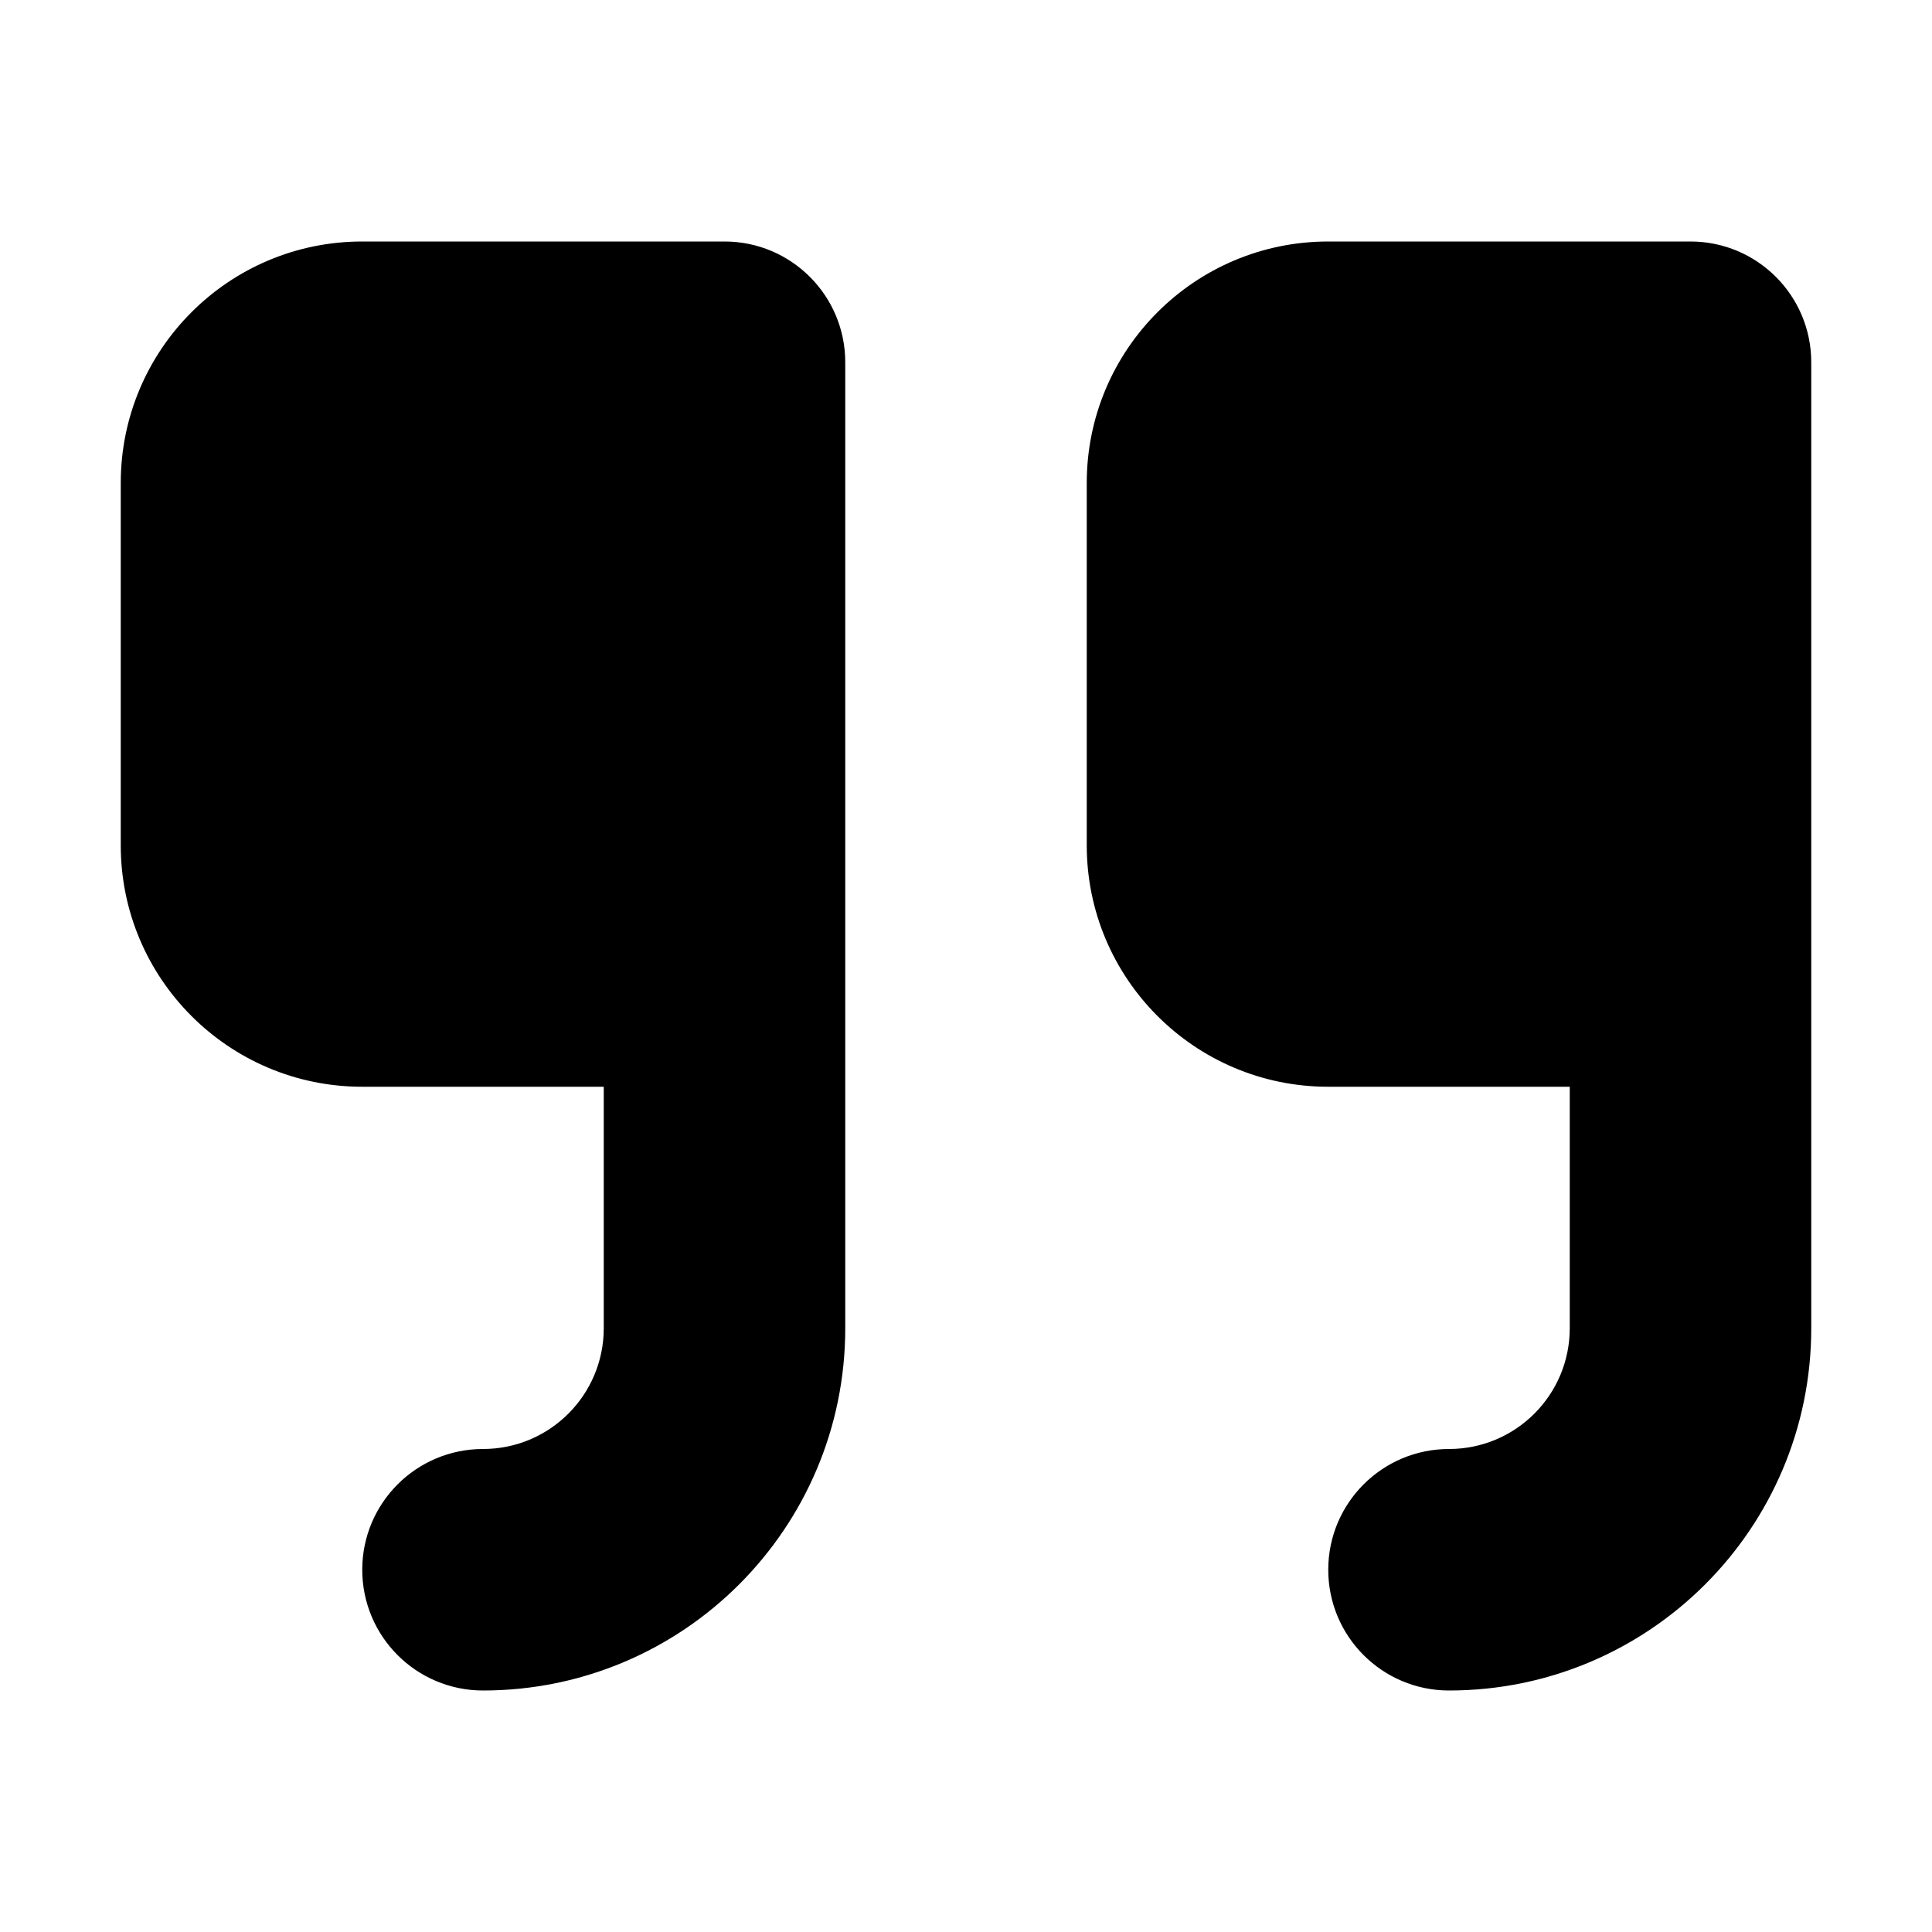
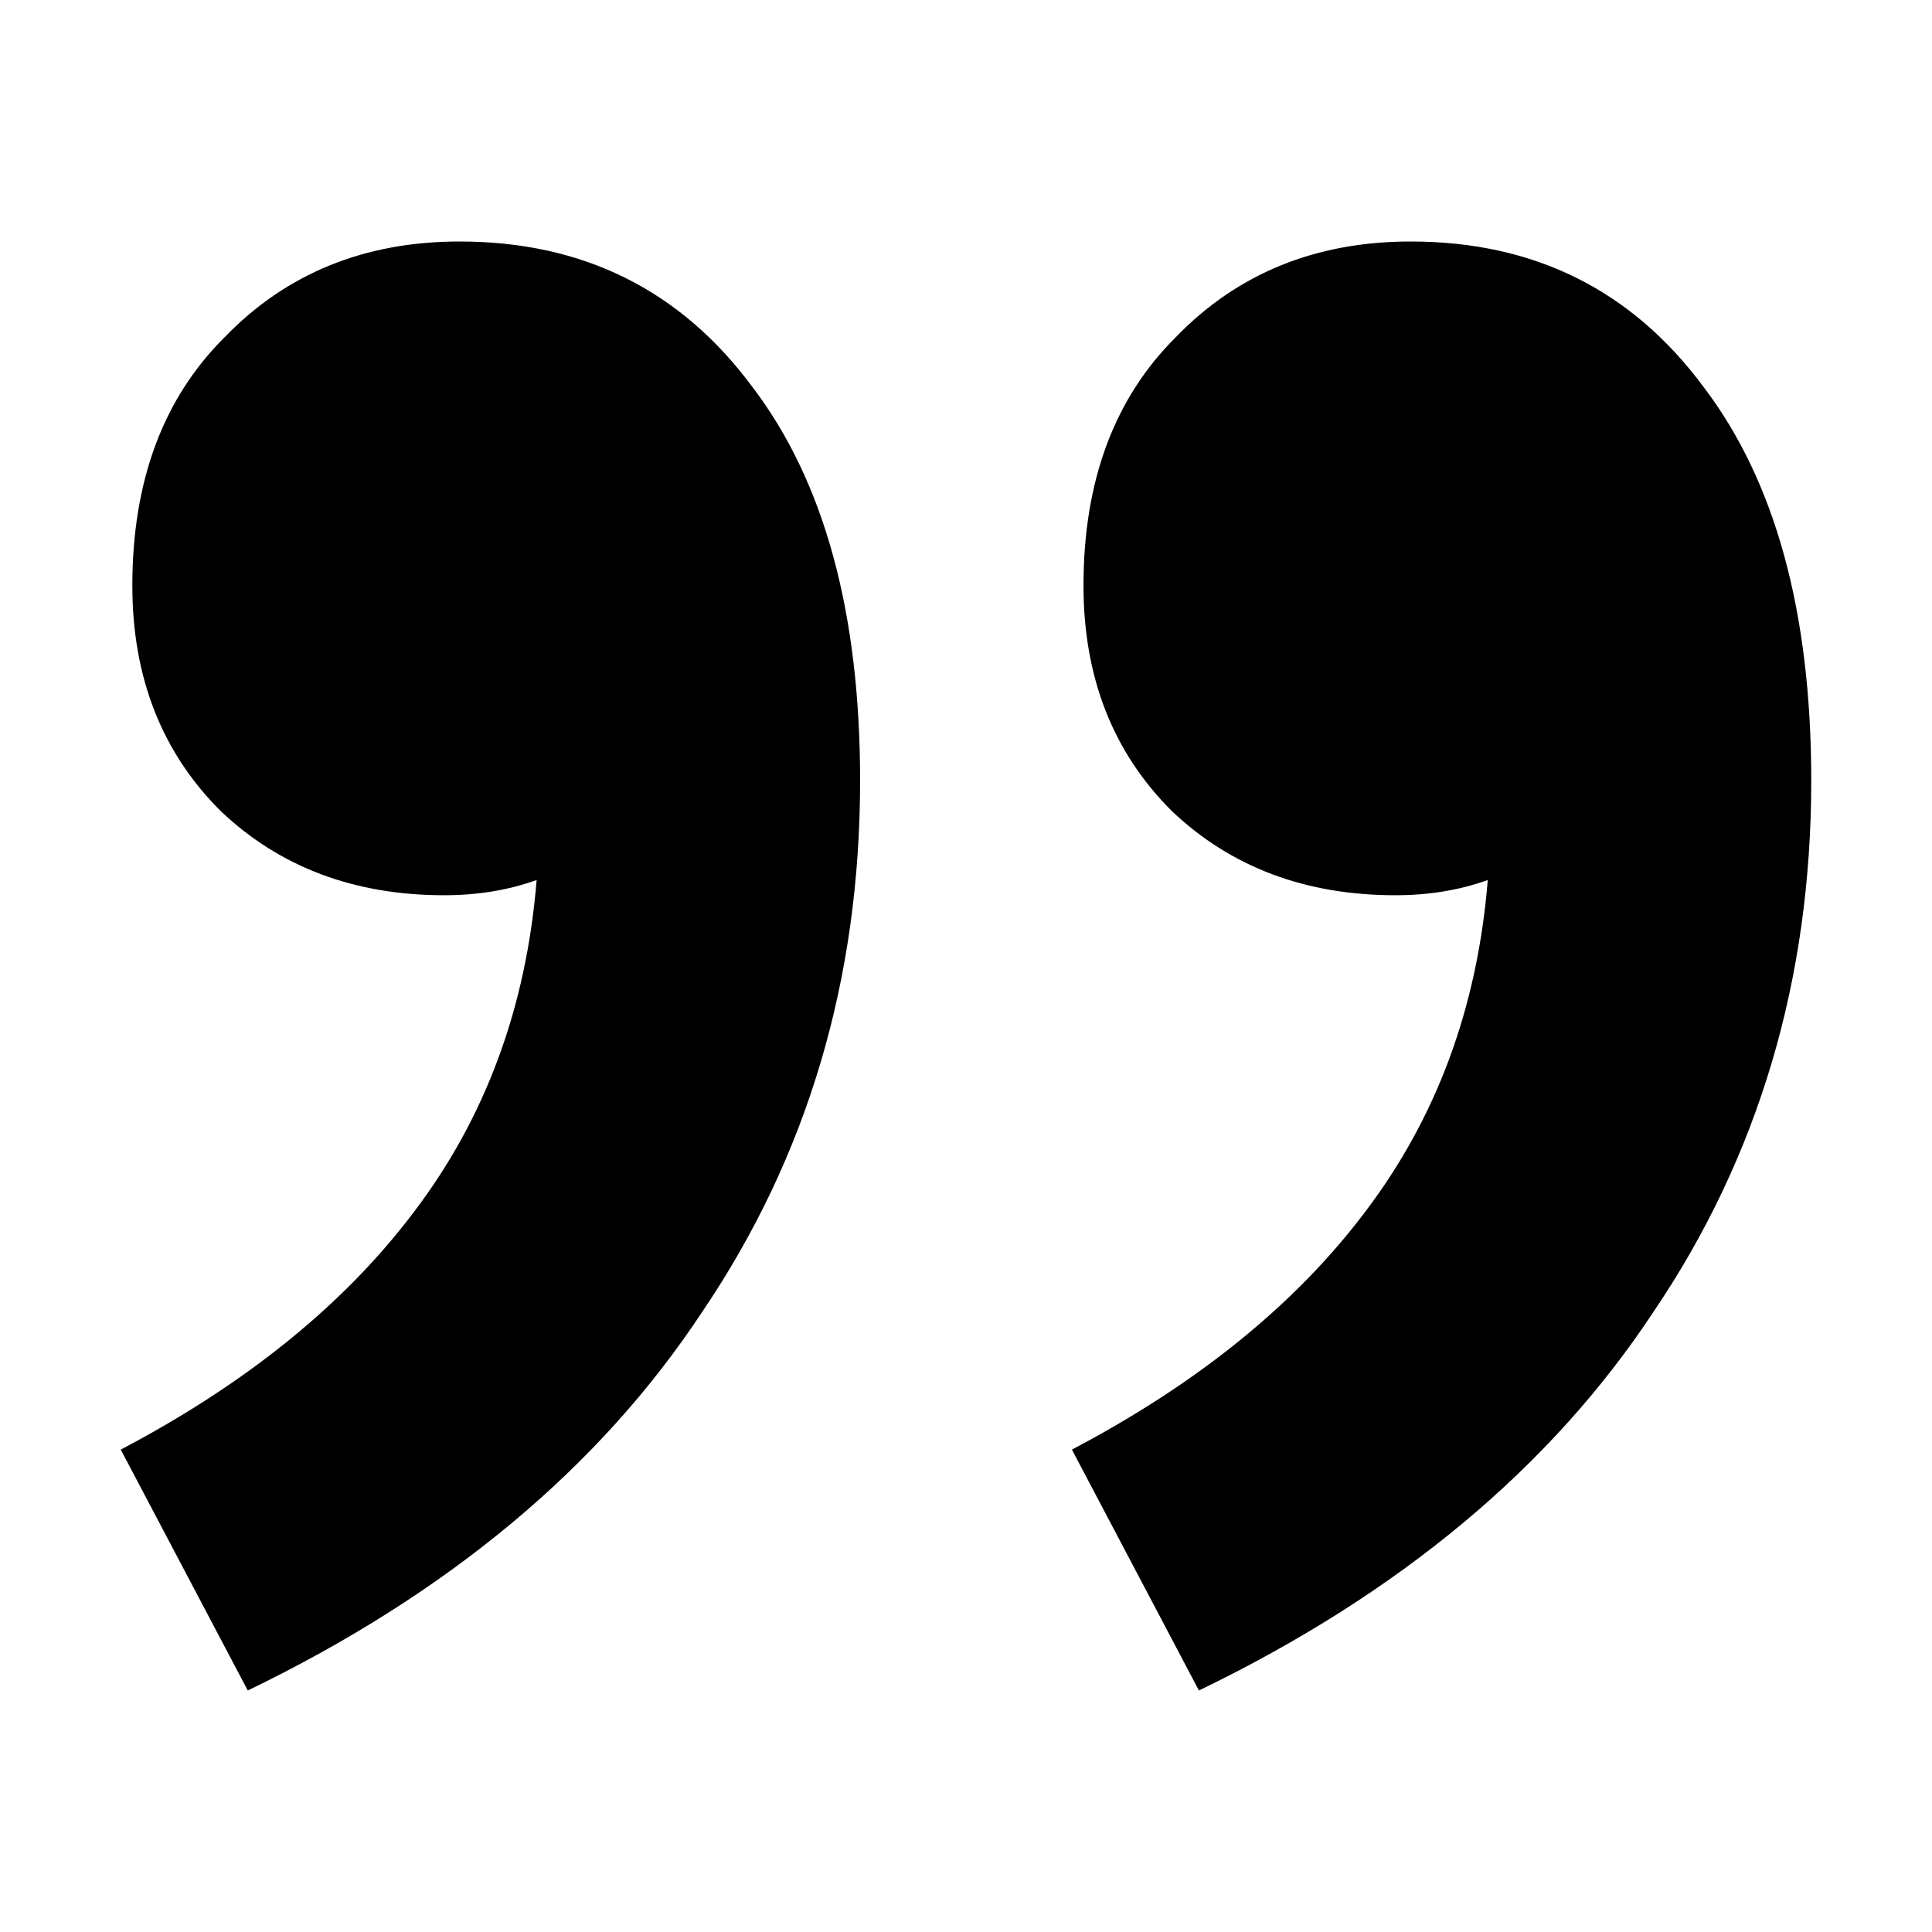
<svg xmlns="http://www.w3.org/2000/svg" width="16" height="16" viewBox="0 0 16 16">
-   <path d="M15 3v8a3 3 0 0 1-3 3 1 1 0 0 1 0-2 1 1 0 0 0 1-1V9h-2a2 2 0 0 1-2-2V4a2 2 0 0 1 2-2h3a1 1 0 0 1 1 1zM7 3v8a3 3 0 0 1-3 3 1 1 0 0 1 0-2 1 1 0 0 0 1-1V9H3a2 2 0 0 1-2-2V4a2 2 0 0 1 2-2h3a1 1 0 0 1 1 1z" id="a" />
+   <path fill="#000000" d="M1,12.005 C2.042,11.457 2.85,10.802 3.424,10.042 C4.019,9.261 4.359,8.343 4.444,7.288 C4.21,7.372 3.955,7.414 3.679,7.414 C2.935,7.414 2.318,7.182 1.829,6.718 C1.34,6.232 1.096,5.609 1.096,4.85 C1.096,3.984 1.351,3.298 1.861,2.792 C2.371,2.264 3.02,2 3.806,2 C4.827,2 5.635,2.401 6.23,3.203 C6.825,3.984 7.123,5.071 7.123,6.464 C7.123,8.111 6.687,9.578 5.815,10.865 C4.965,12.153 3.711,13.198 2.052,14 L1,12.005 Z M8.877,12.005 C9.919,11.457 10.727,10.802 11.301,10.042 C11.896,9.261 12.236,8.343 12.321,7.288 C12.087,7.372 11.832,7.414 11.556,7.414 C10.812,7.414 10.195,7.182 9.706,6.718 C9.217,6.232 8.973,5.609 8.973,4.85 C8.973,3.984 9.228,3.298 9.738,2.792 C10.248,2.264 10.897,2 11.683,2 C12.704,2 13.512,2.401 14.107,3.203 C14.702,3.984 15,5.071 15,6.464 C15,8.111 14.564,9.578 13.693,10.865 C12.842,12.153 11.588,13.198 9.929,14 L8.877,12.005 Z" />
</svg>
